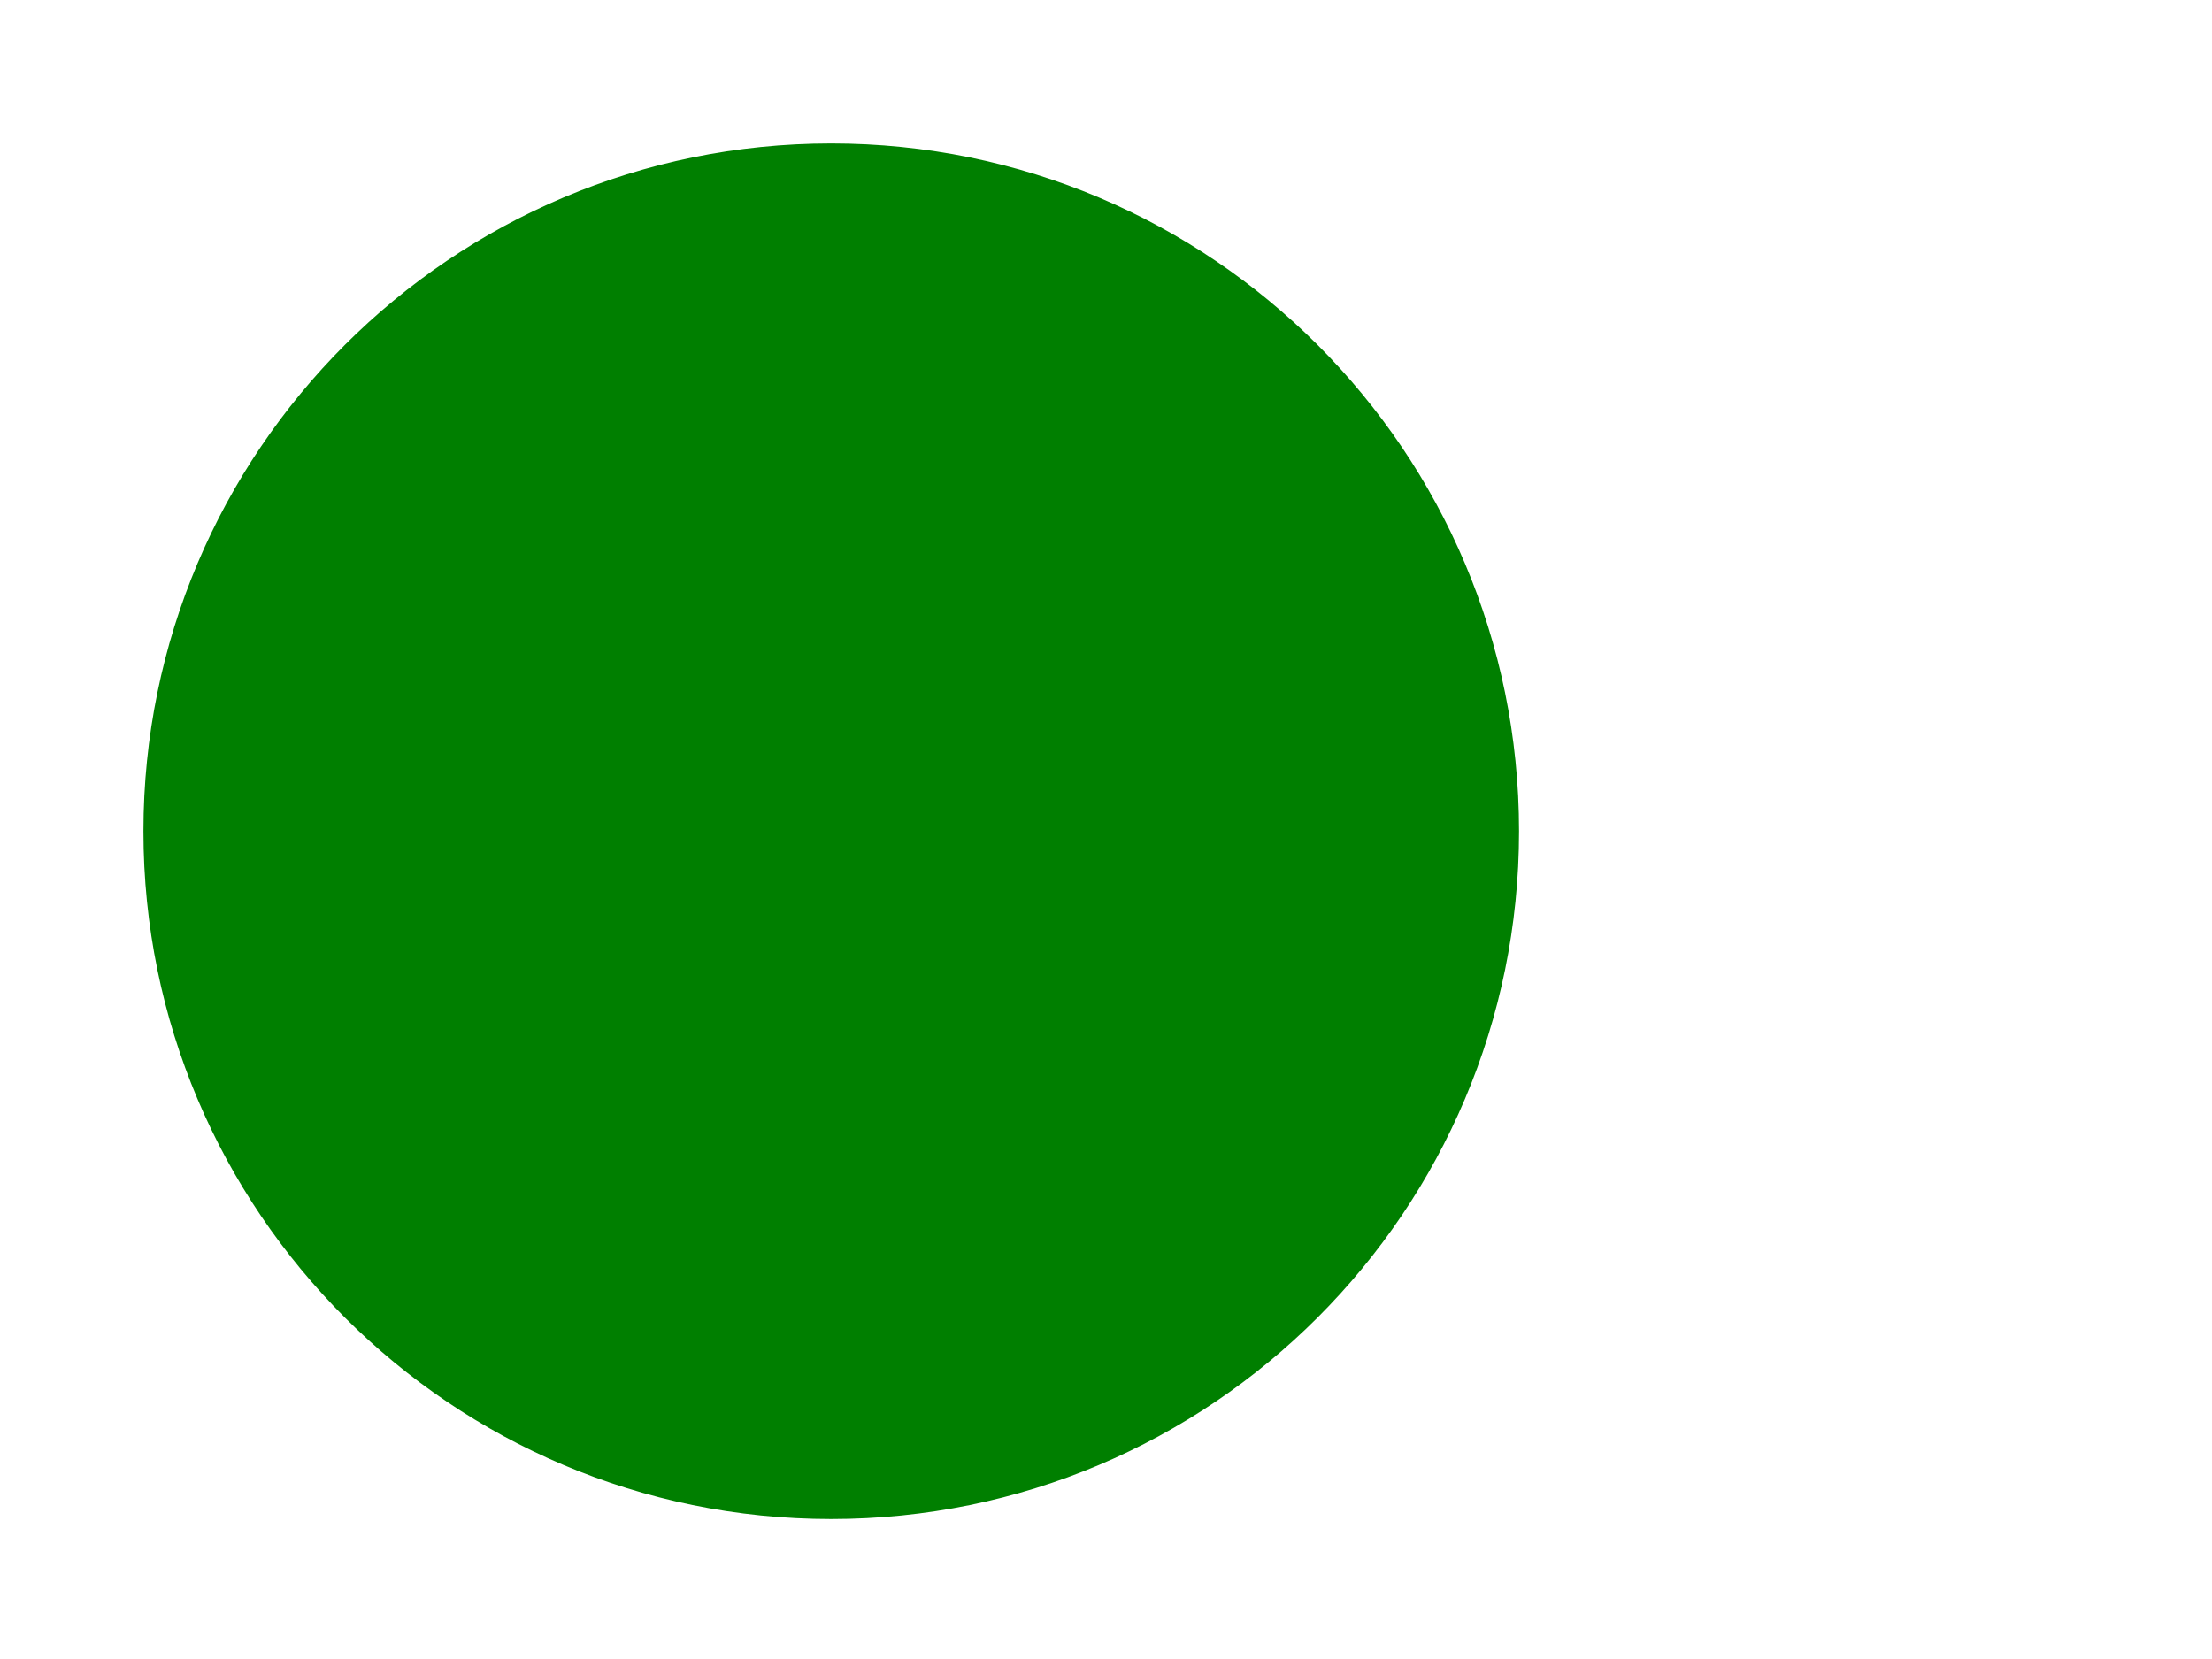
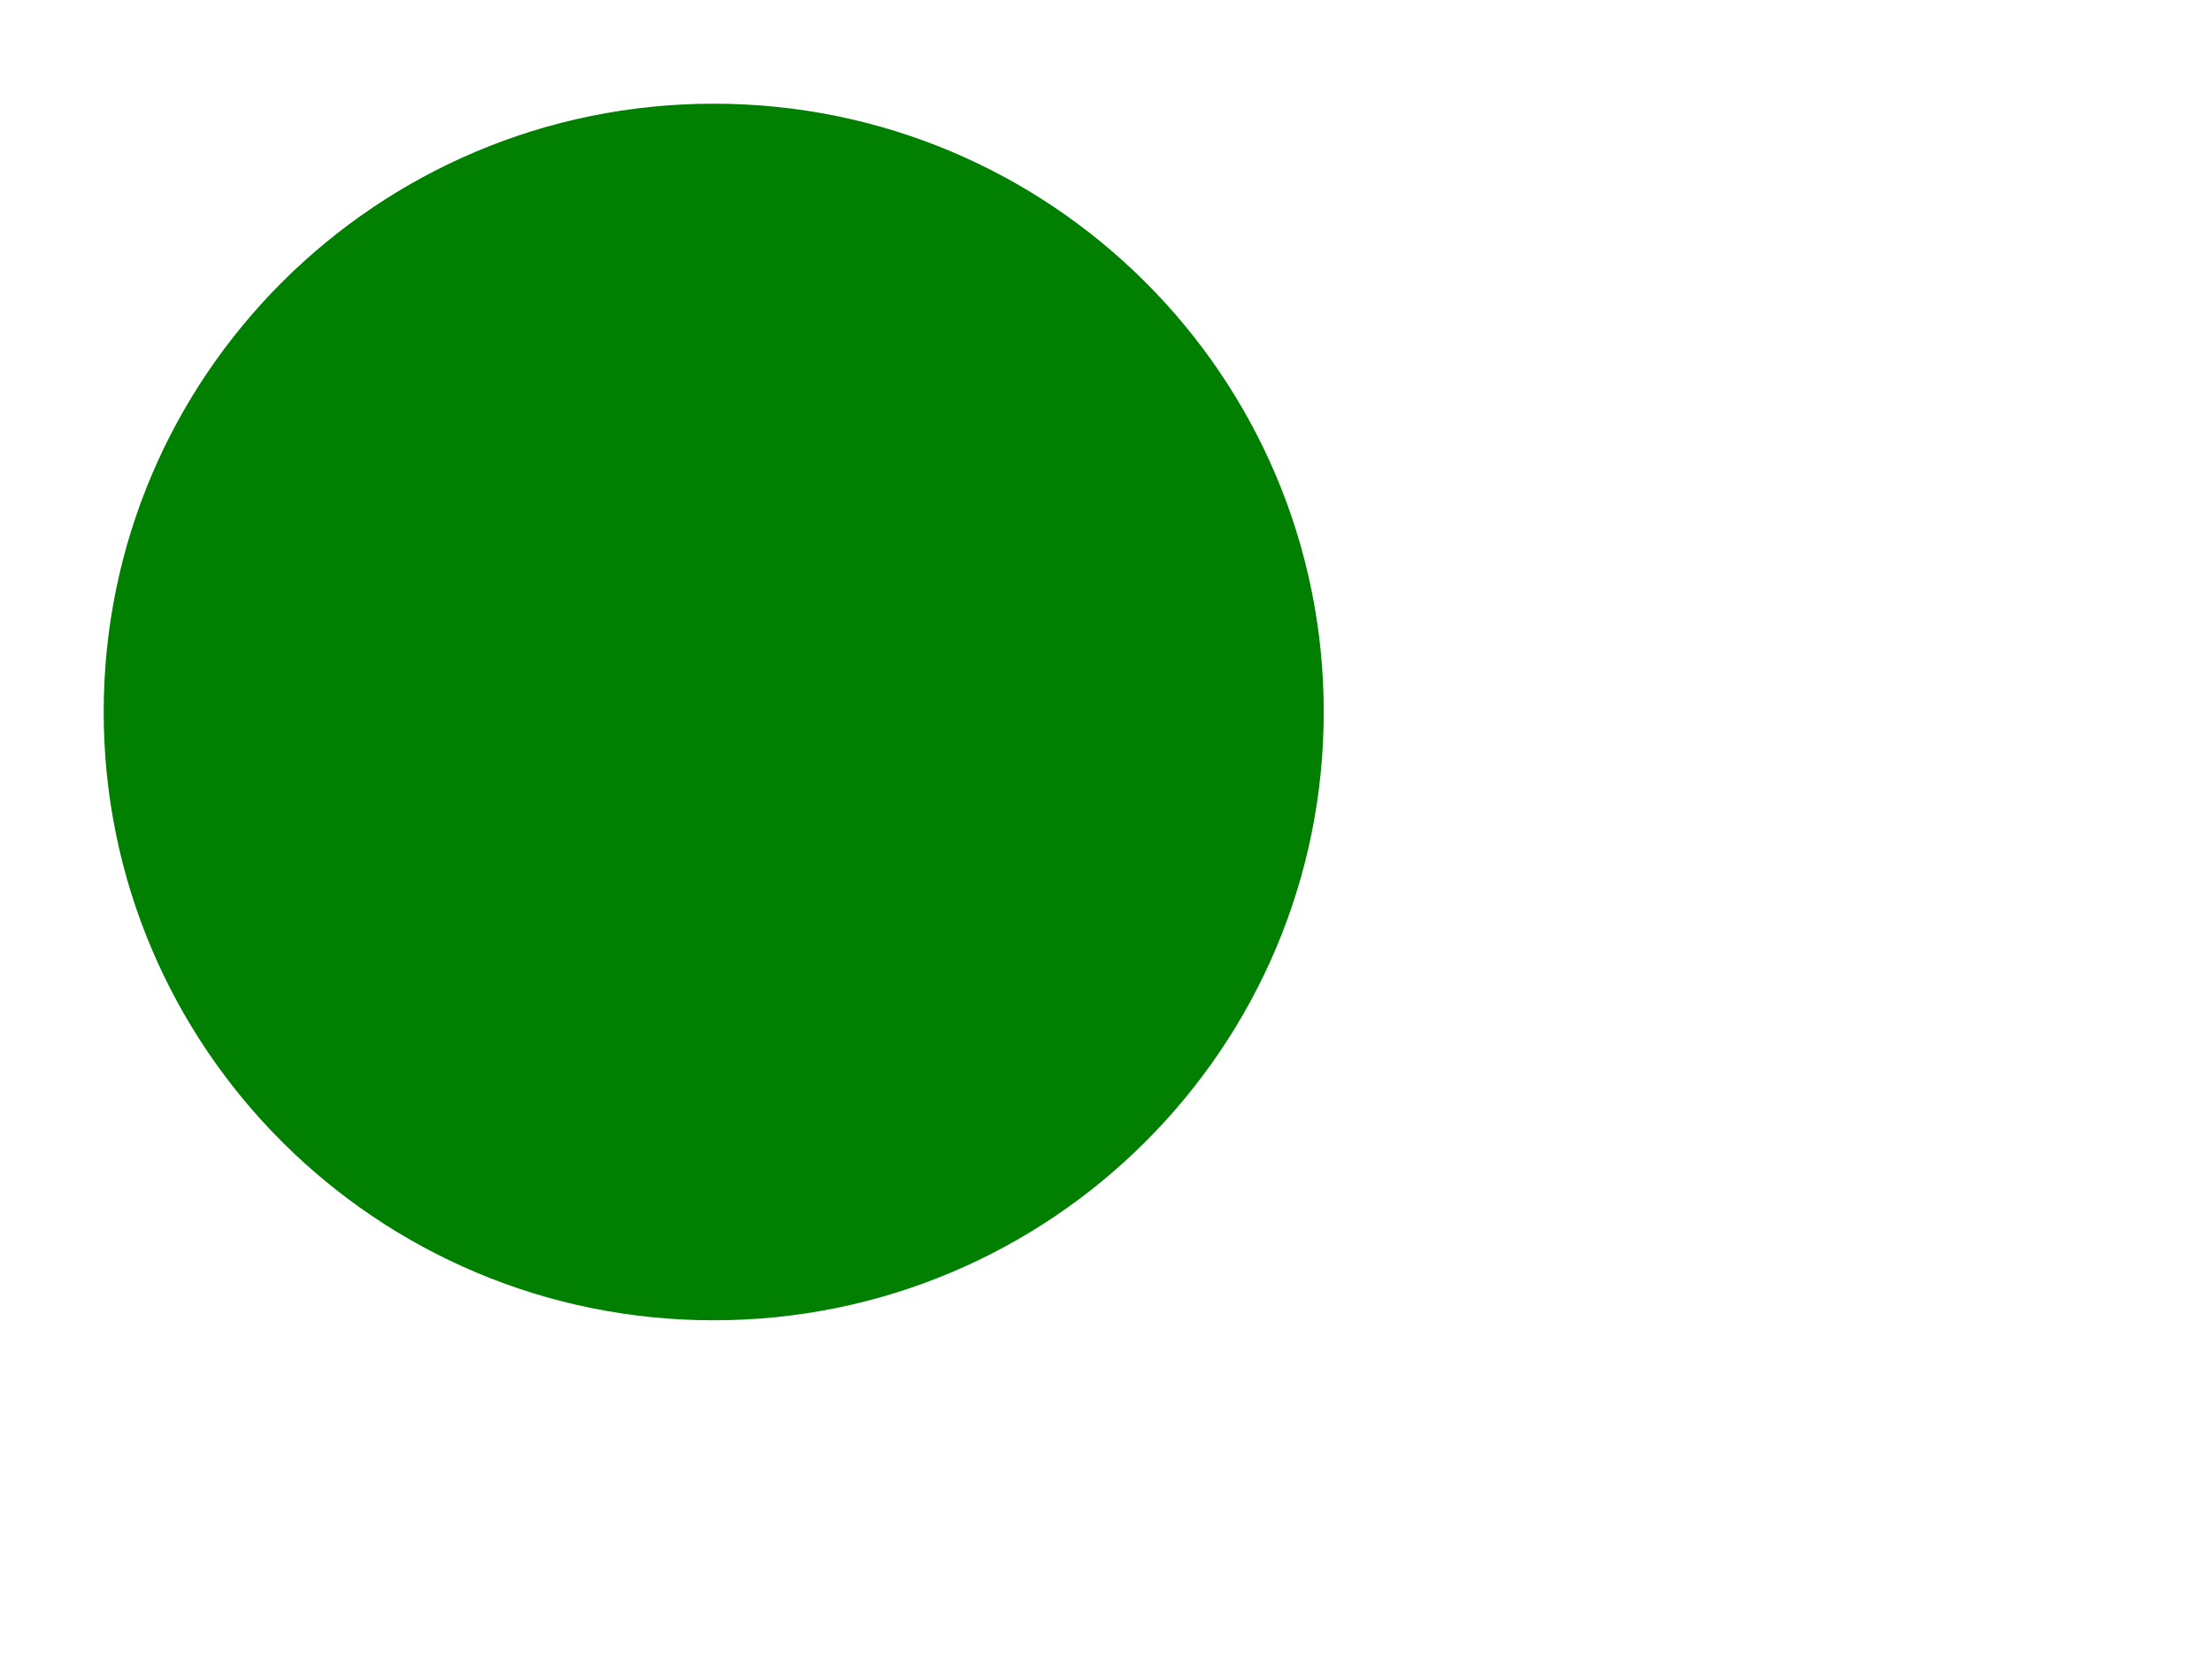
<svg xmlns="http://www.w3.org/2000/svg" width="640" height="480">
  <g class="layer">
-     <ellipse cx="240.5" cy="240.5" fill="#007f00" id="svg_1" rx="196.5" ry="196.5" stroke="#007f00" stroke-width="5" />
+     <ellipse cx="206.5" cy="206" fill="#007f00" id="svg_1" rx="176.5" ry="176" stroke="#007f00" stroke-width="0" />
  </g>
</svg>
